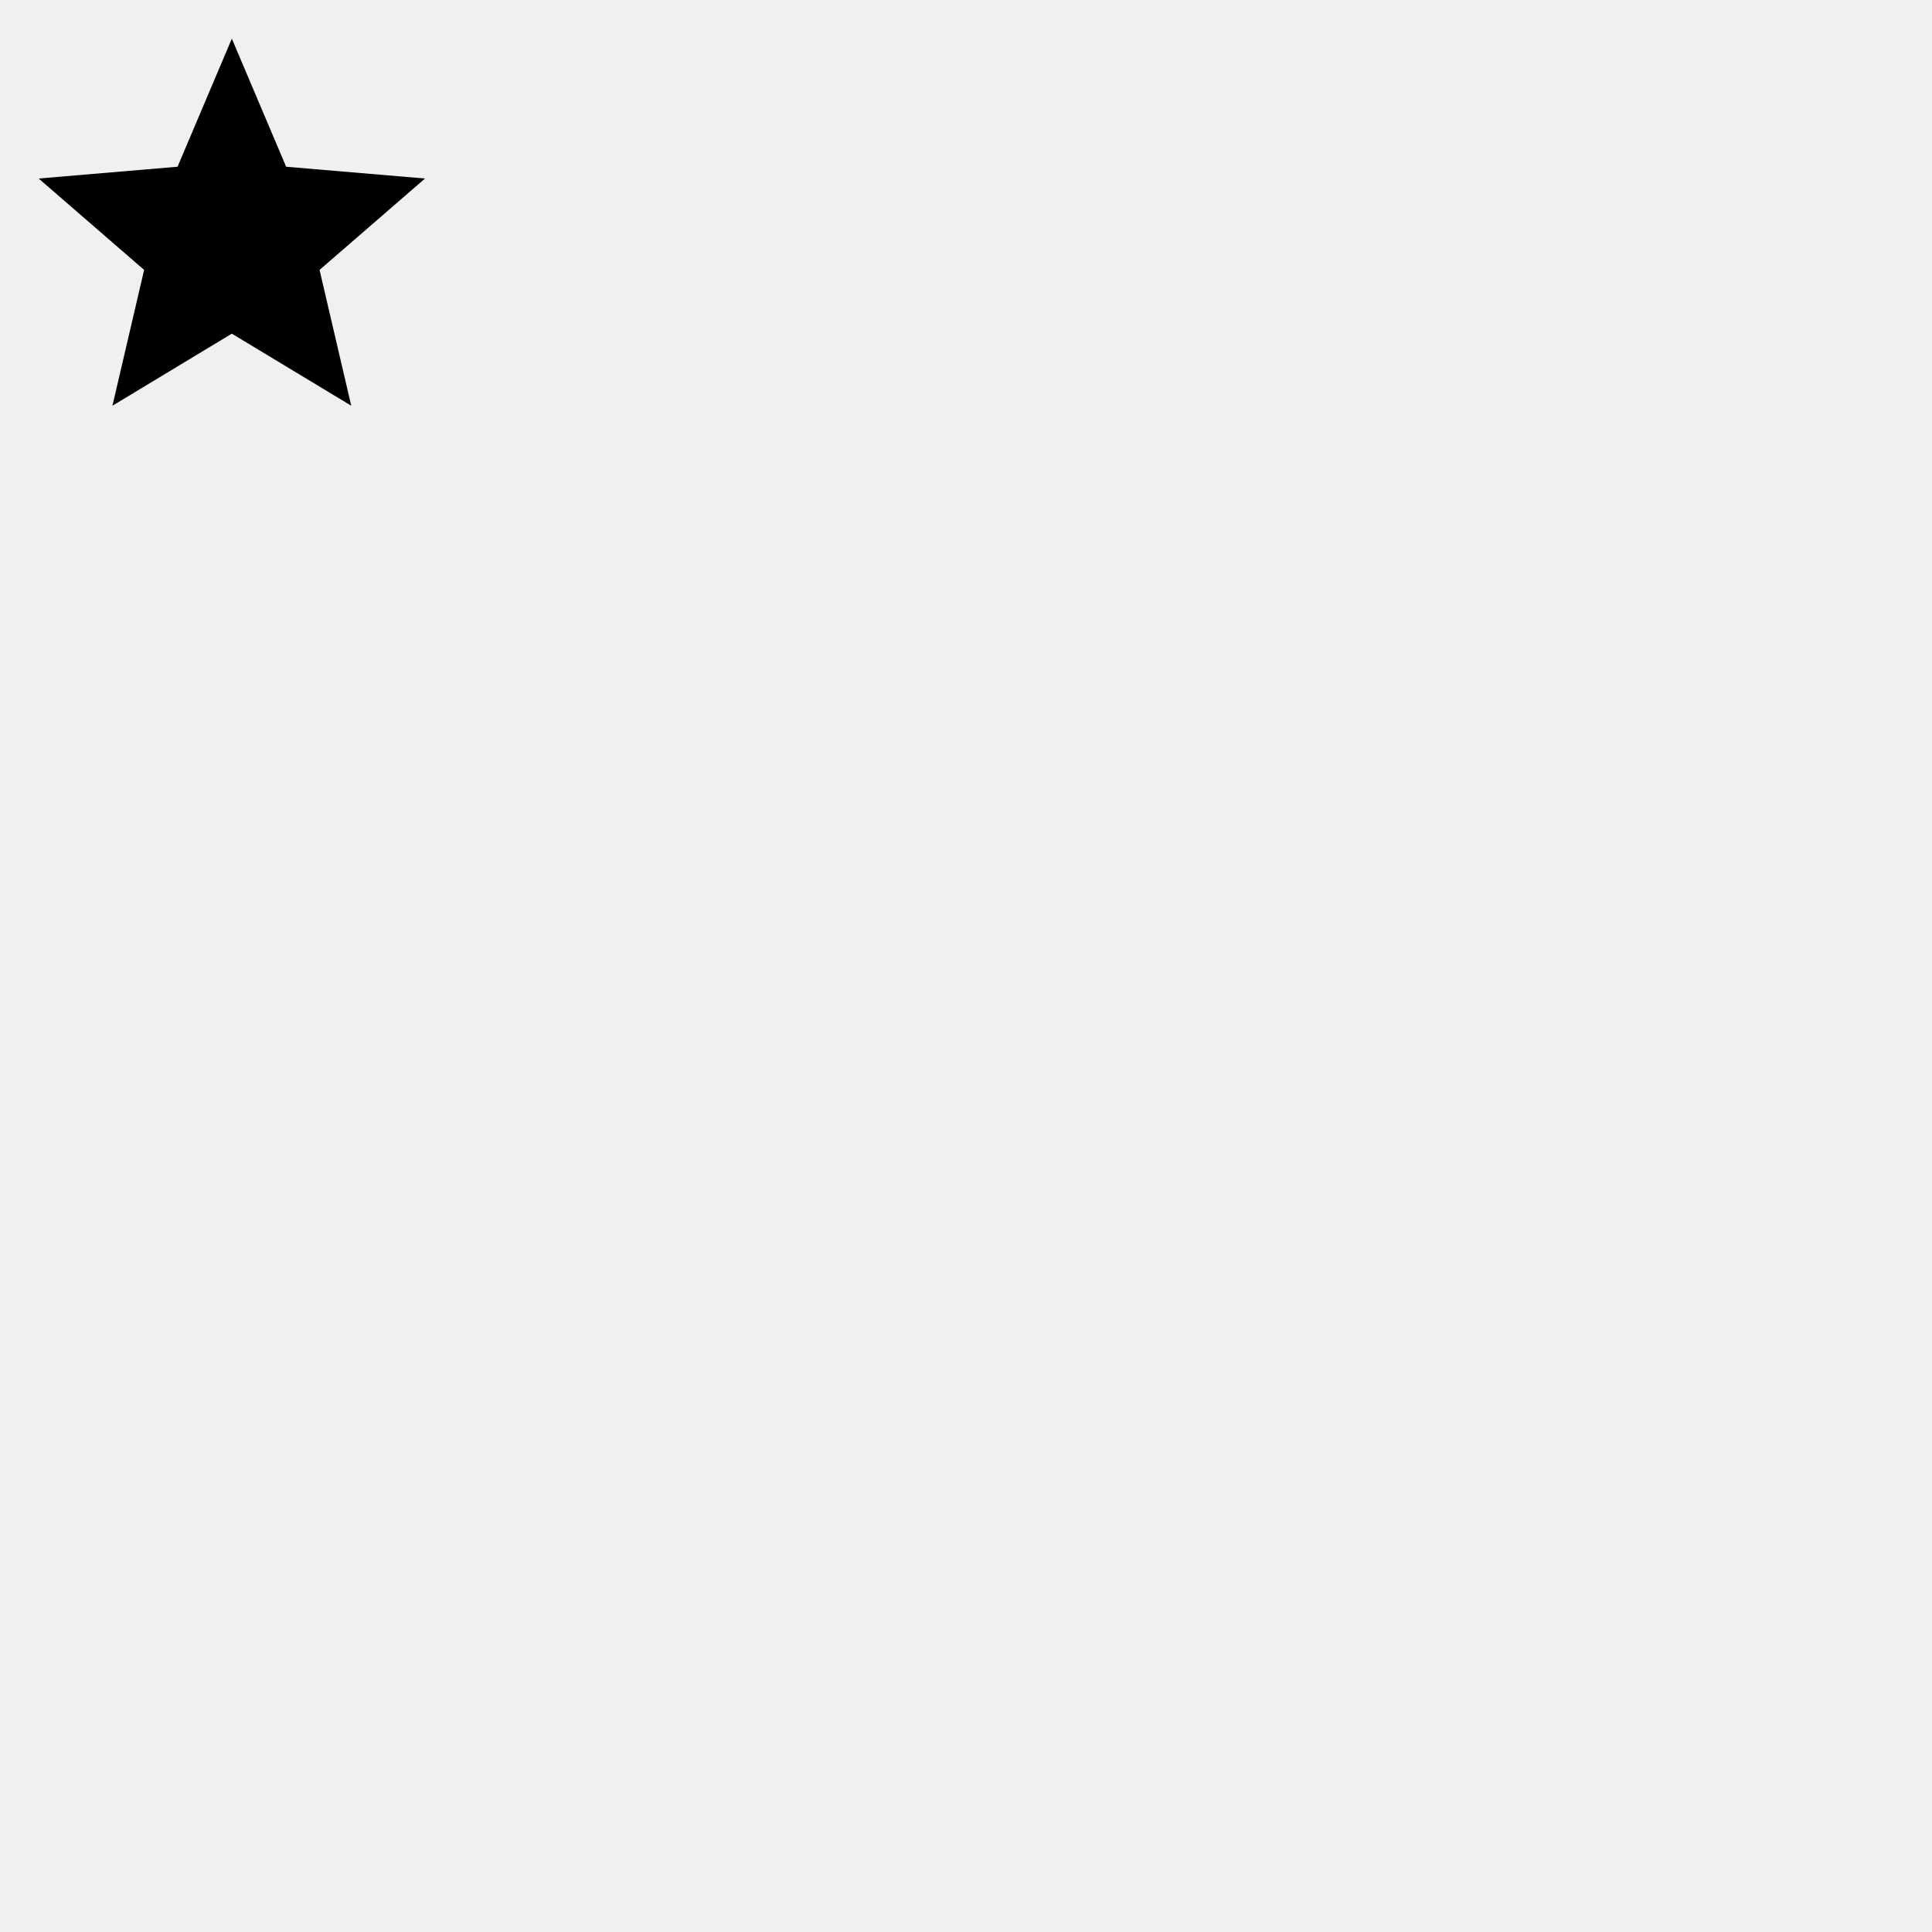
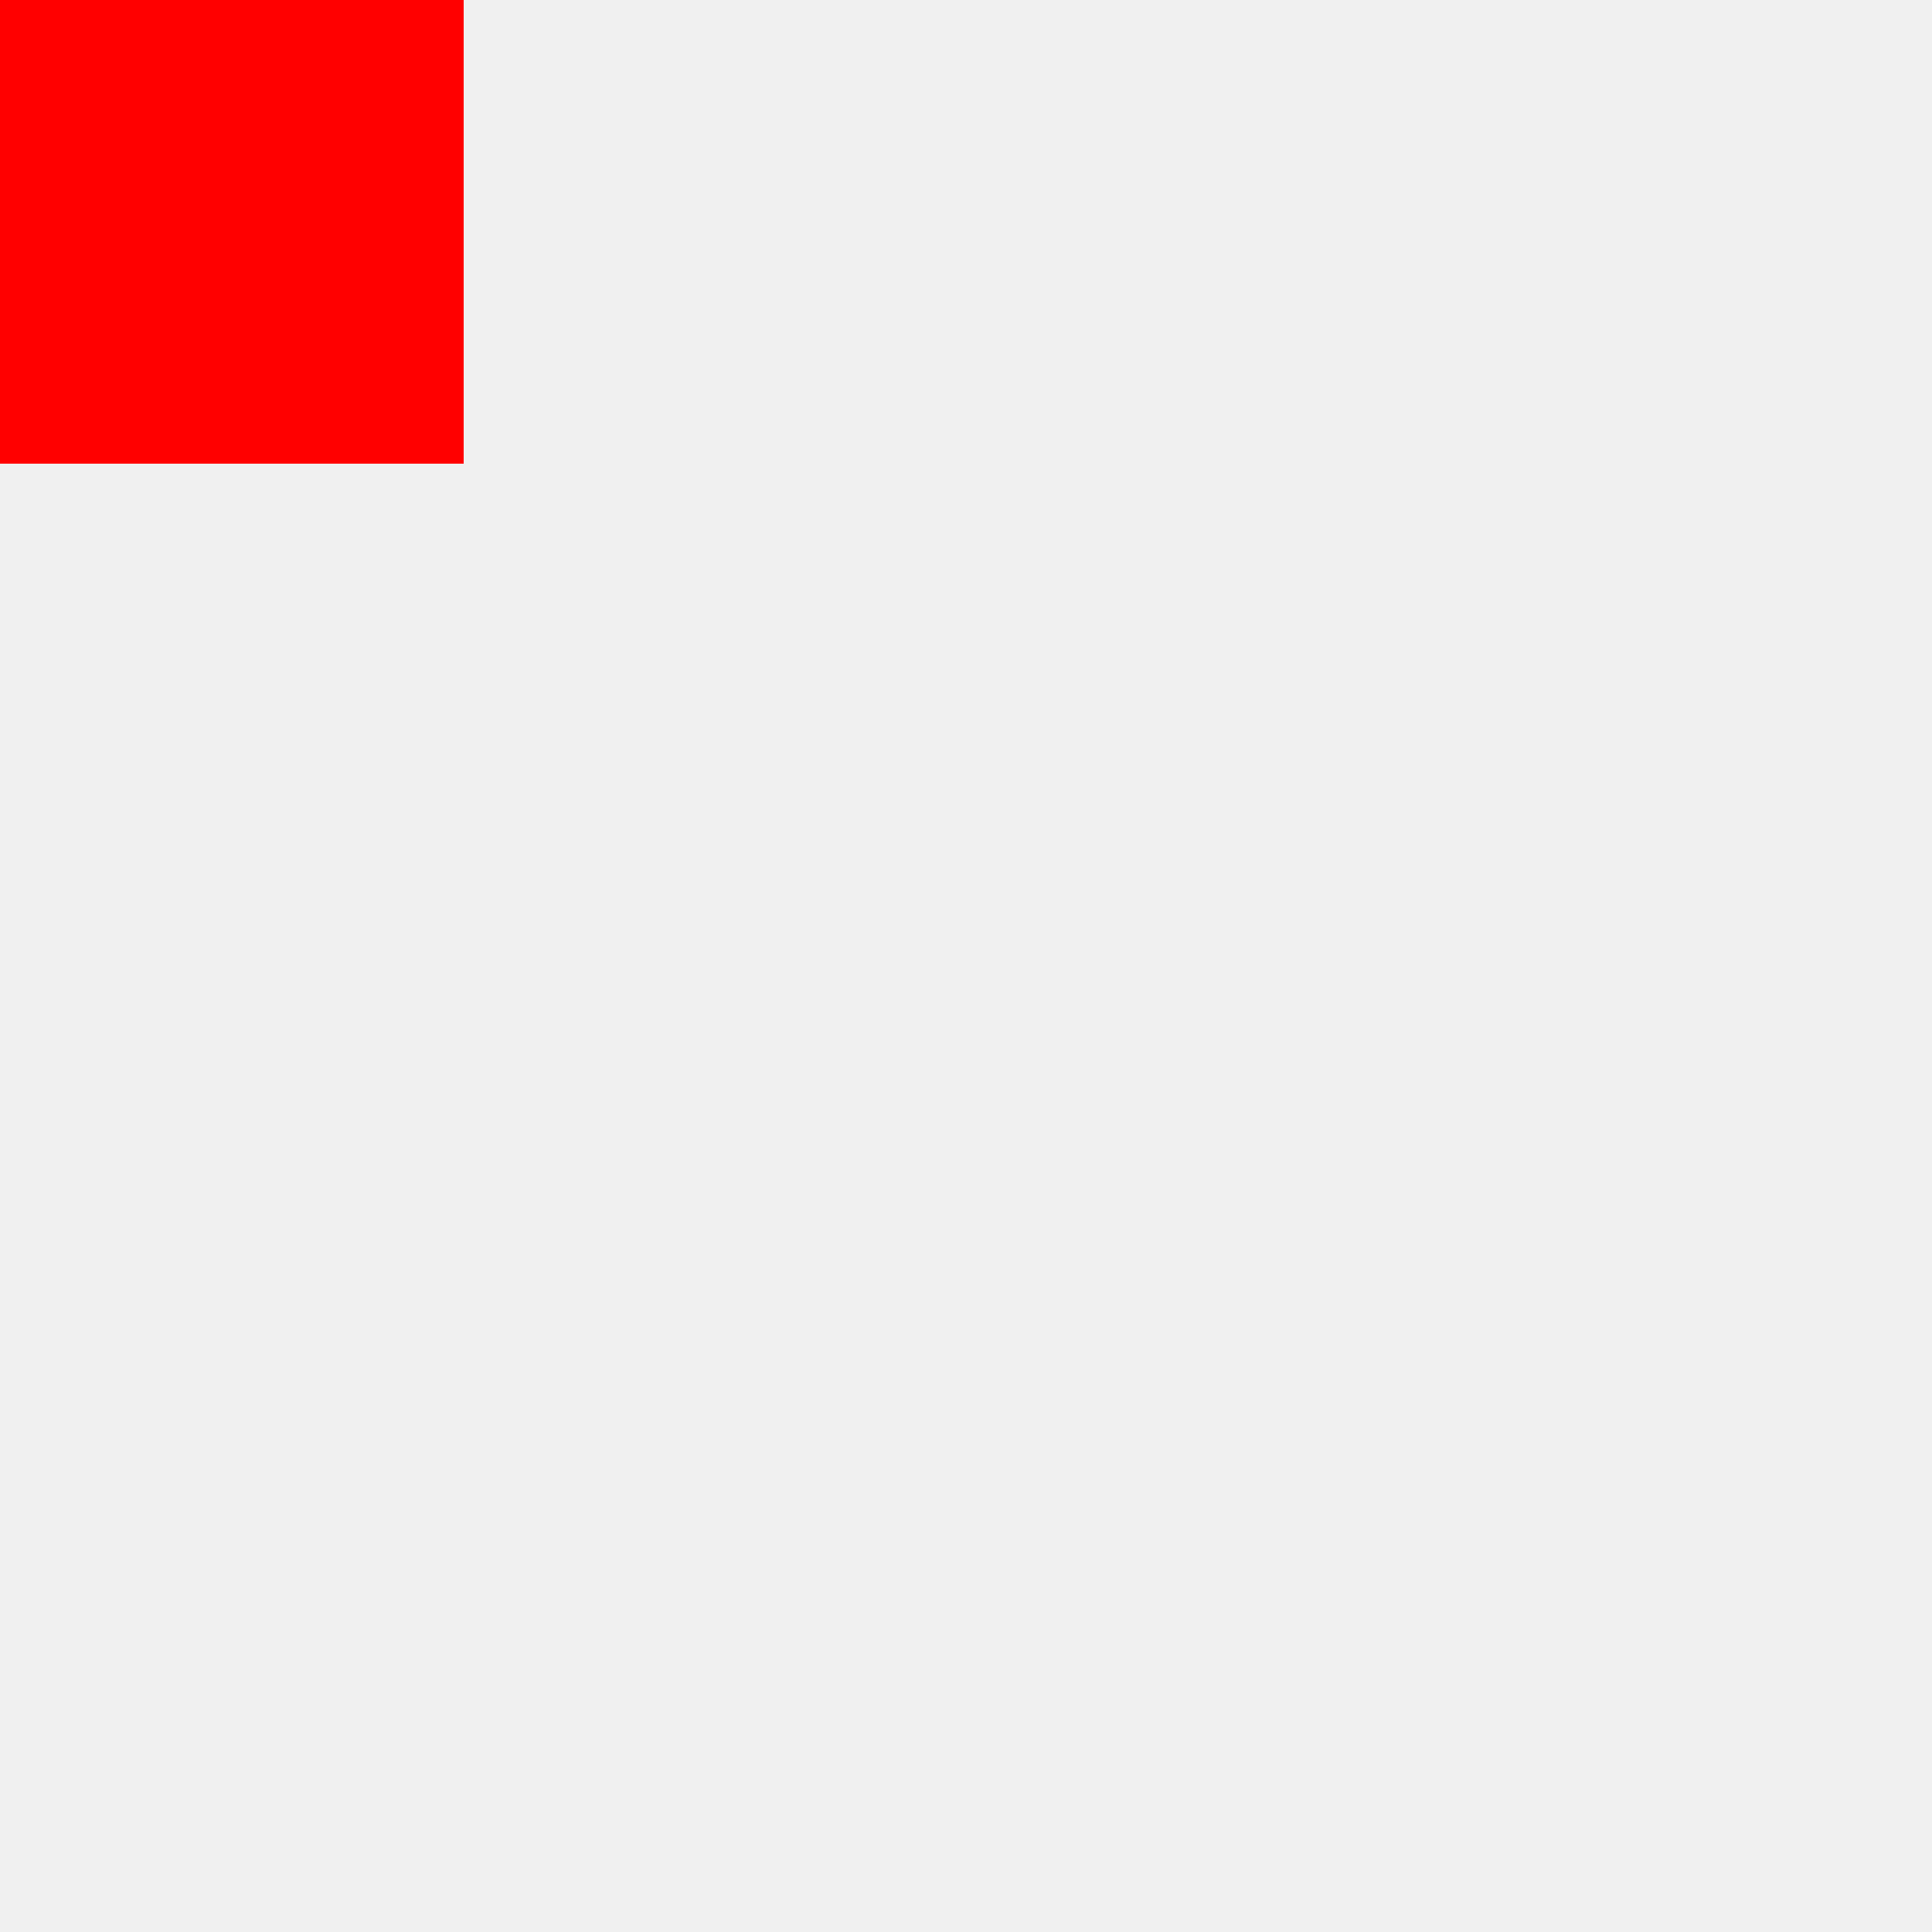
<svg xmlns="http://www.w3.org/2000/svg" width="100" height="100" viewBox="0 0 100 100">
-   <path d="M0 0h24v24H0z" fill="none" />
-   <path d="M12 17.27L18.18 21l-1.64-7.03L22 9.24l-7.19-.61L12 2 9.19 8.63 2 9.24l5.46 4.73L5.82 21z" />
-   <path d="M0 0h24v24H0z" fill="none" />
+   <path d="M0 0h24v24H0z" fill="#FFFFFF" />
+   <path d="M12 17.27L18.18 21l-1.64-7.03L22 9.24l-7.19-.61L12 2 9.19 8.63 2 9.24l5.46 4.73L5.82 21z" fill="" />
+   <path d="M0 0h24v24H0z" fill="#FF0000" />
</svg>
